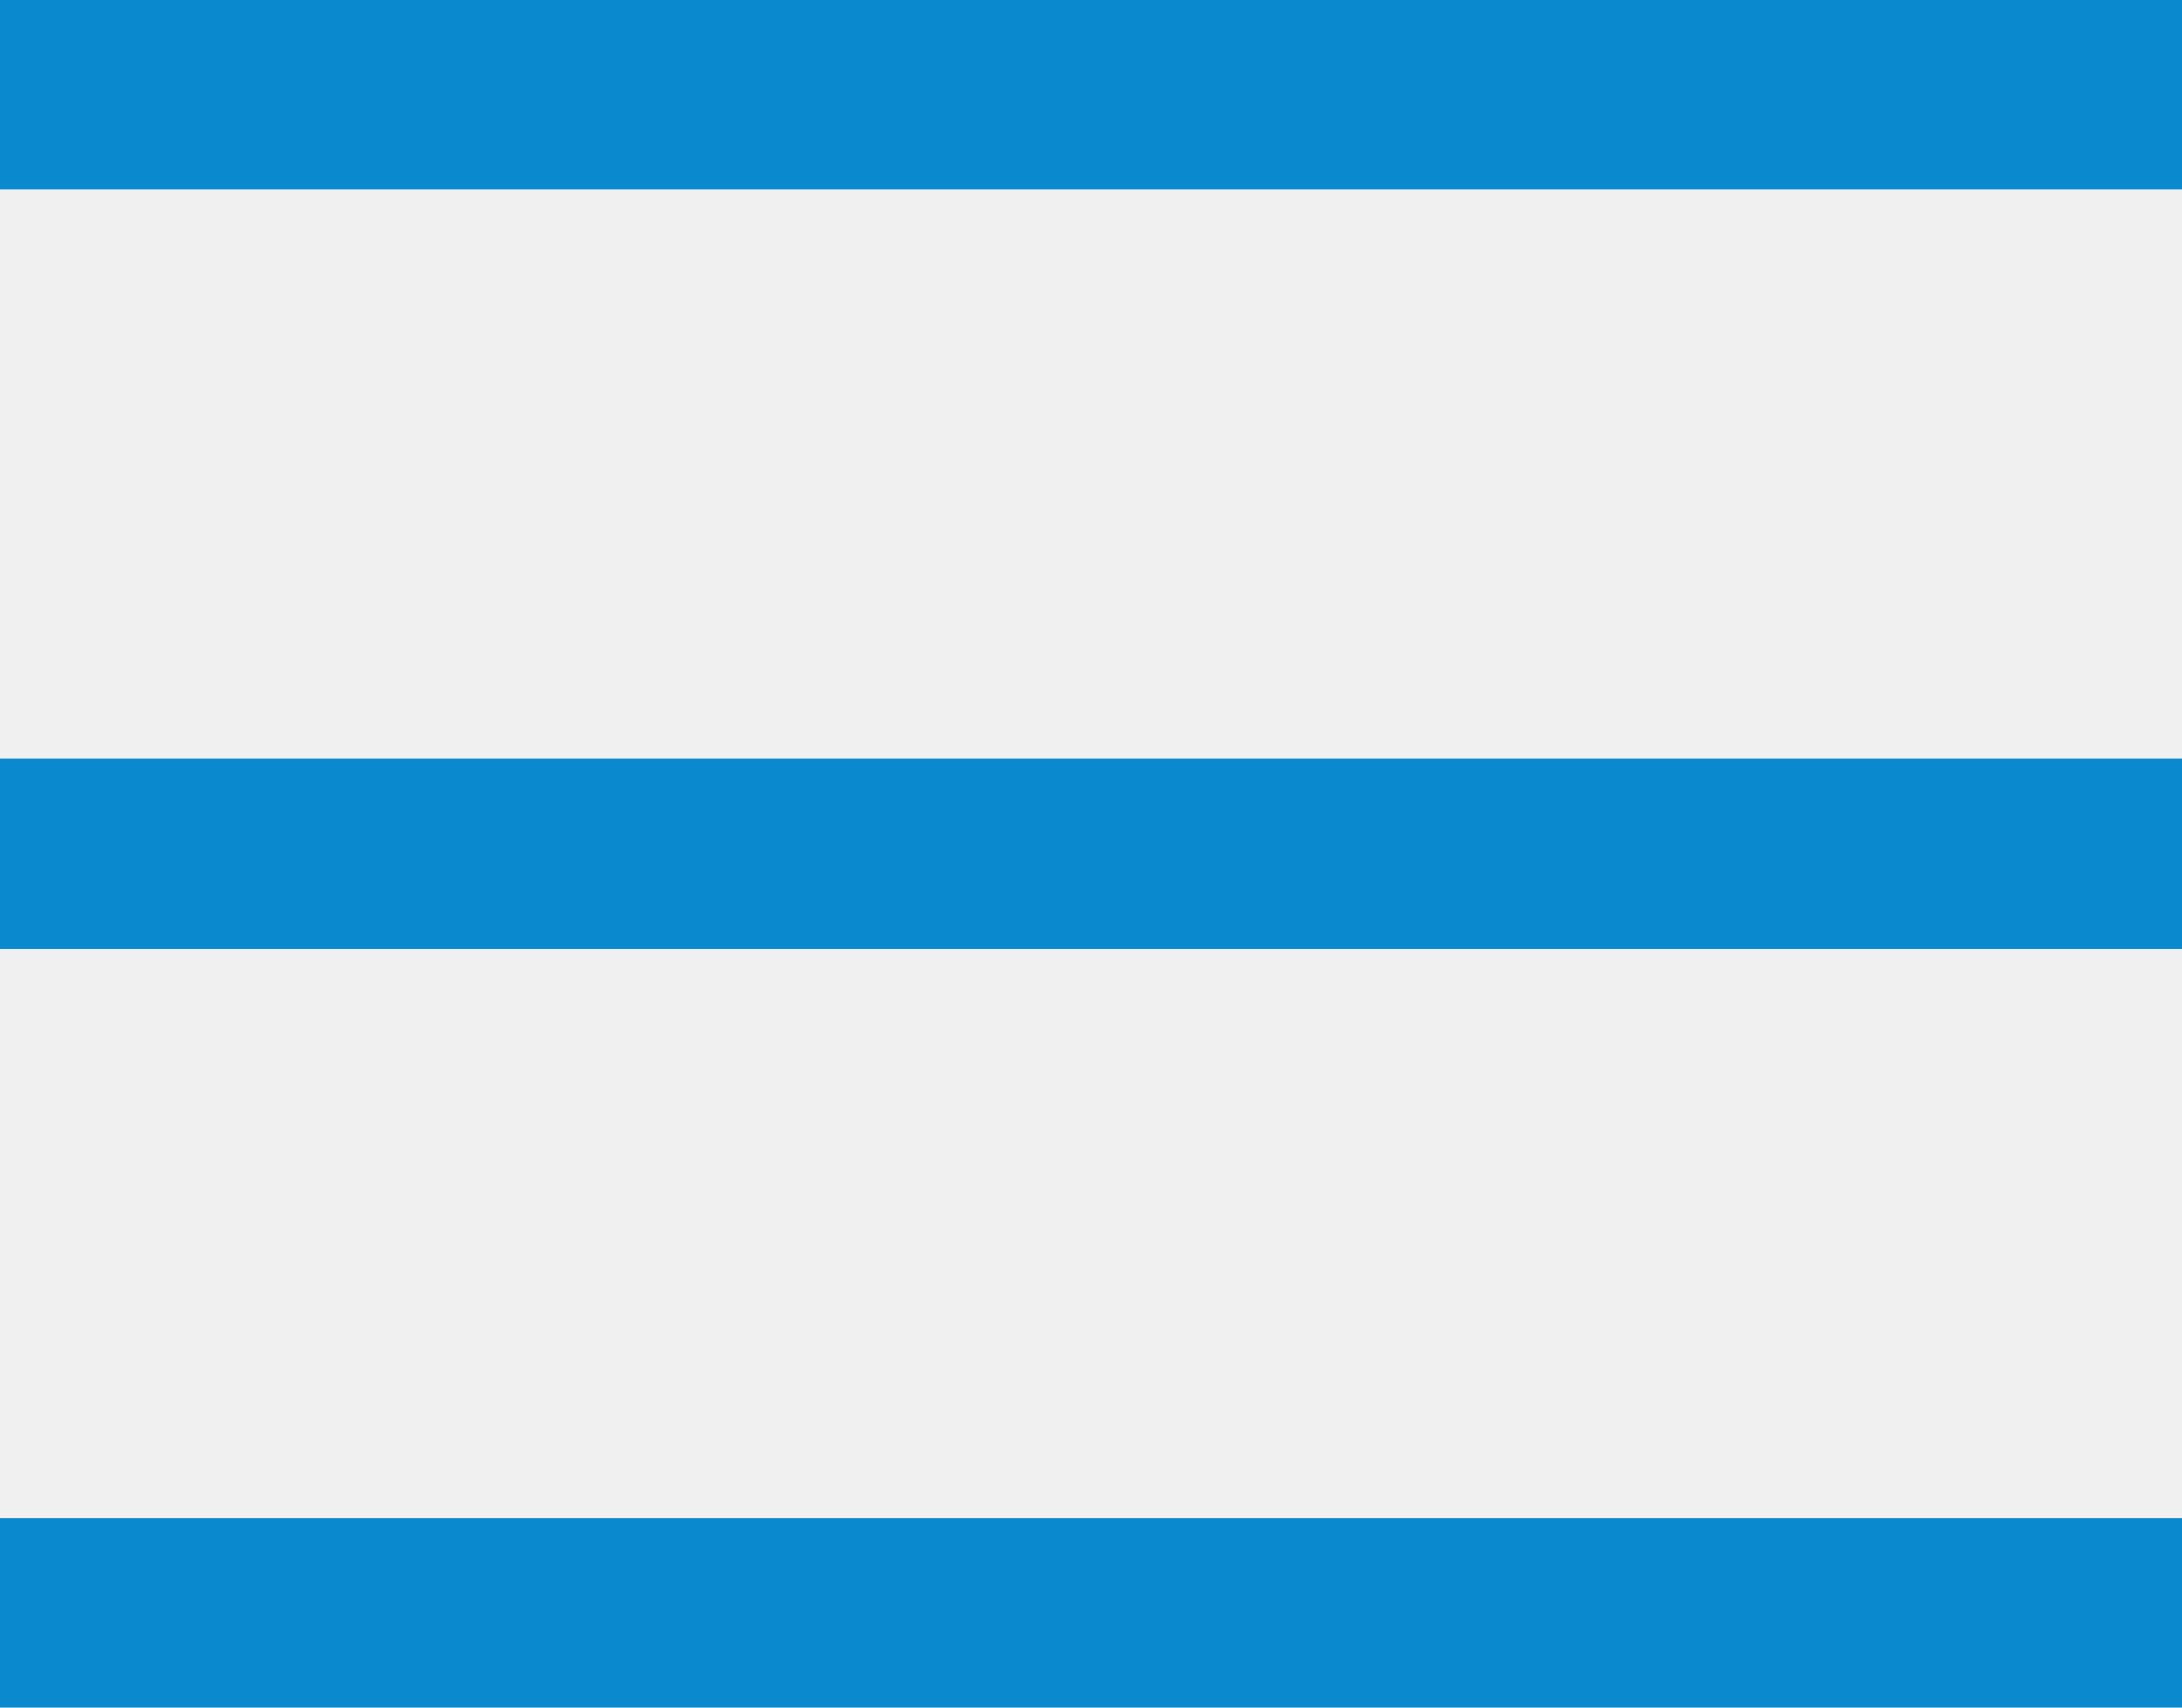
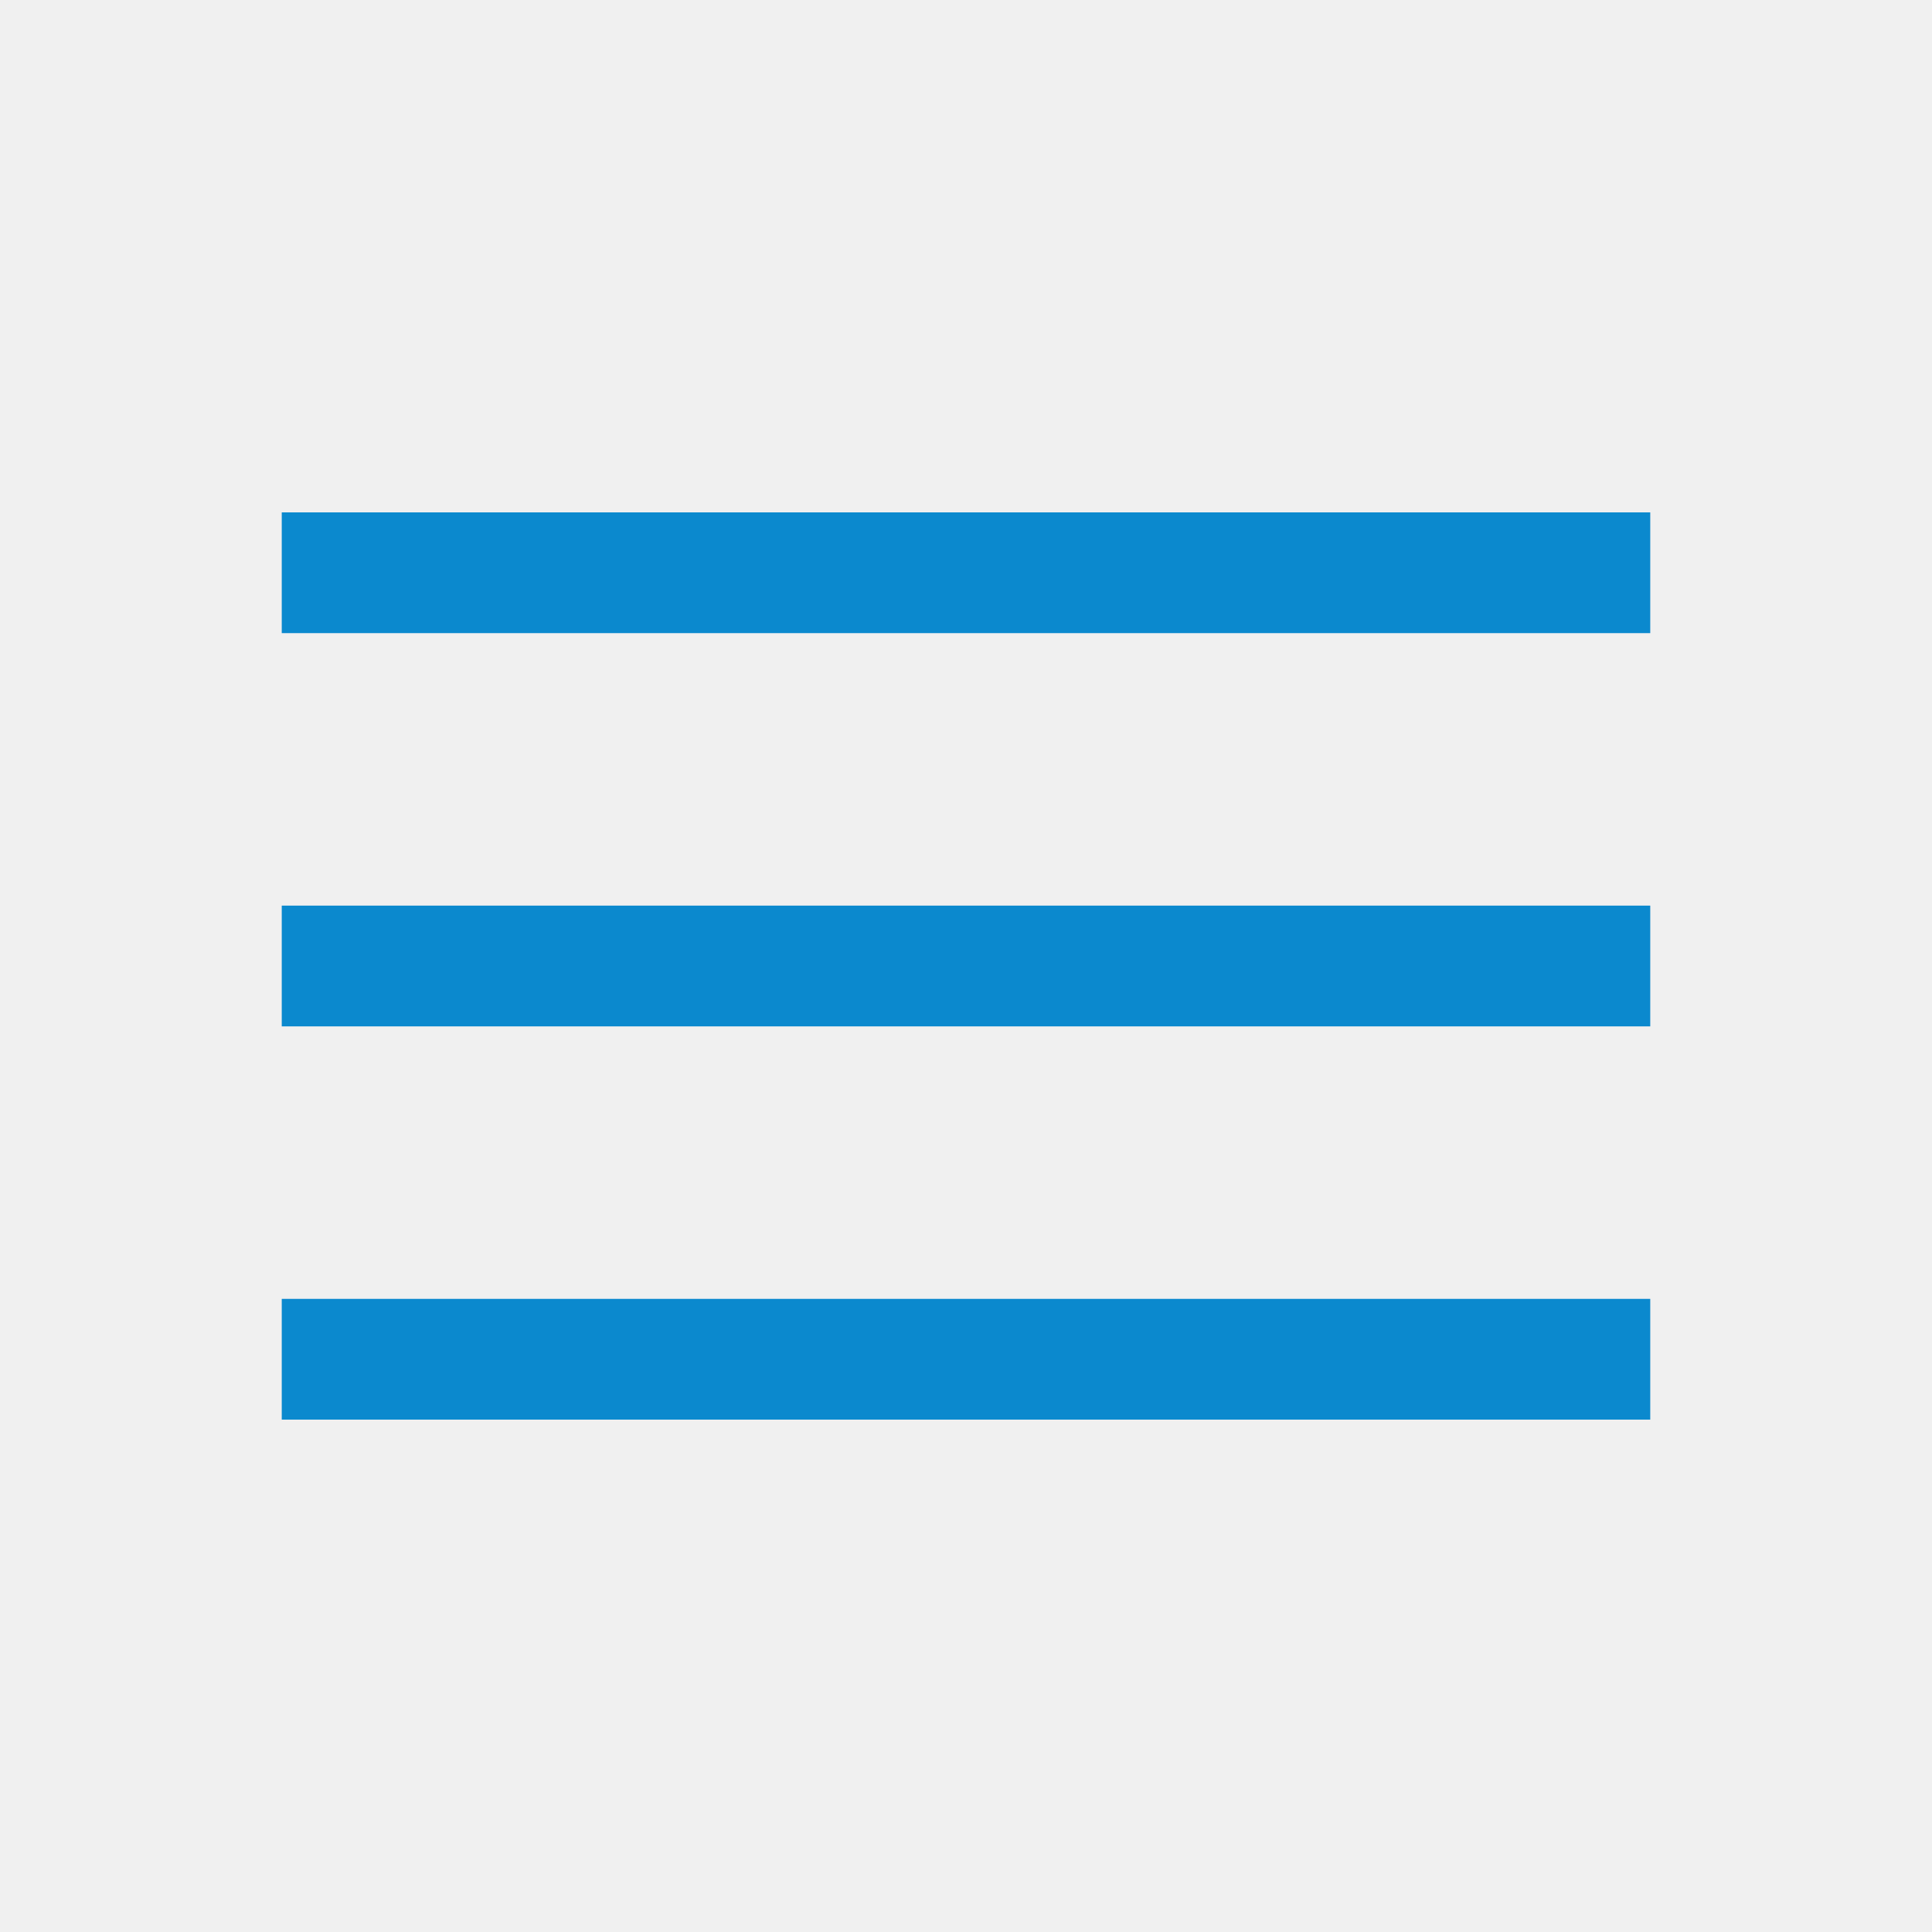
- <svg xmlns="http://www.w3.org/2000/svg" width="23" height="18" viewBox="0 0 23 18" fill="none">
-   <g clip-path="url(#clip0_251_59490)">
-     <path fill-rule="evenodd" clip-rule="evenodd" d="M23 2L1.52901e-08 2L0 0L23 2.55482e-07L23 2Z" fill="#0B89CE" />
-     <path fill-rule="evenodd" clip-rule="evenodd" d="M23 10L1.52901e-08 10L0 8L23 8L23 10Z" fill="#0B89CE" />
-     <path fill-rule="evenodd" clip-rule="evenodd" d="M23 18L1.52901e-08 18L0 16L23 16L23 18Z" fill="#0B89CE" />
+ <svg xmlns="http://www.w3.org/2000/svg" width="24" height="24" viewBox="0 0 24 24" fill="none">
+   <mask id="mask0_18_2104" style="mask-type:alpha" maskUnits="userSpaceOnUse" x="0" y="0" width="24" height="24">
+     <rect width="24" height="24" fill="#D9D9D9" />
+   </mask>
+   <g mask="url(#mask0_18_2104)">
+     <path d="M3.5 17.635V16.135H20.5V17.635H3.5ZM3.5 12.75V11.25H20.5V12.75H3.5ZM3.5 7.865V6.365H20.5V7.865H3.5Z" fill="#0B89CE" />
  </g>
-   <defs>
-     <clipPath id="clip0_251_59490">
-       <rect width="23" height="18" fill="white" />
-     </clipPath>
-   </defs>
</svg>
